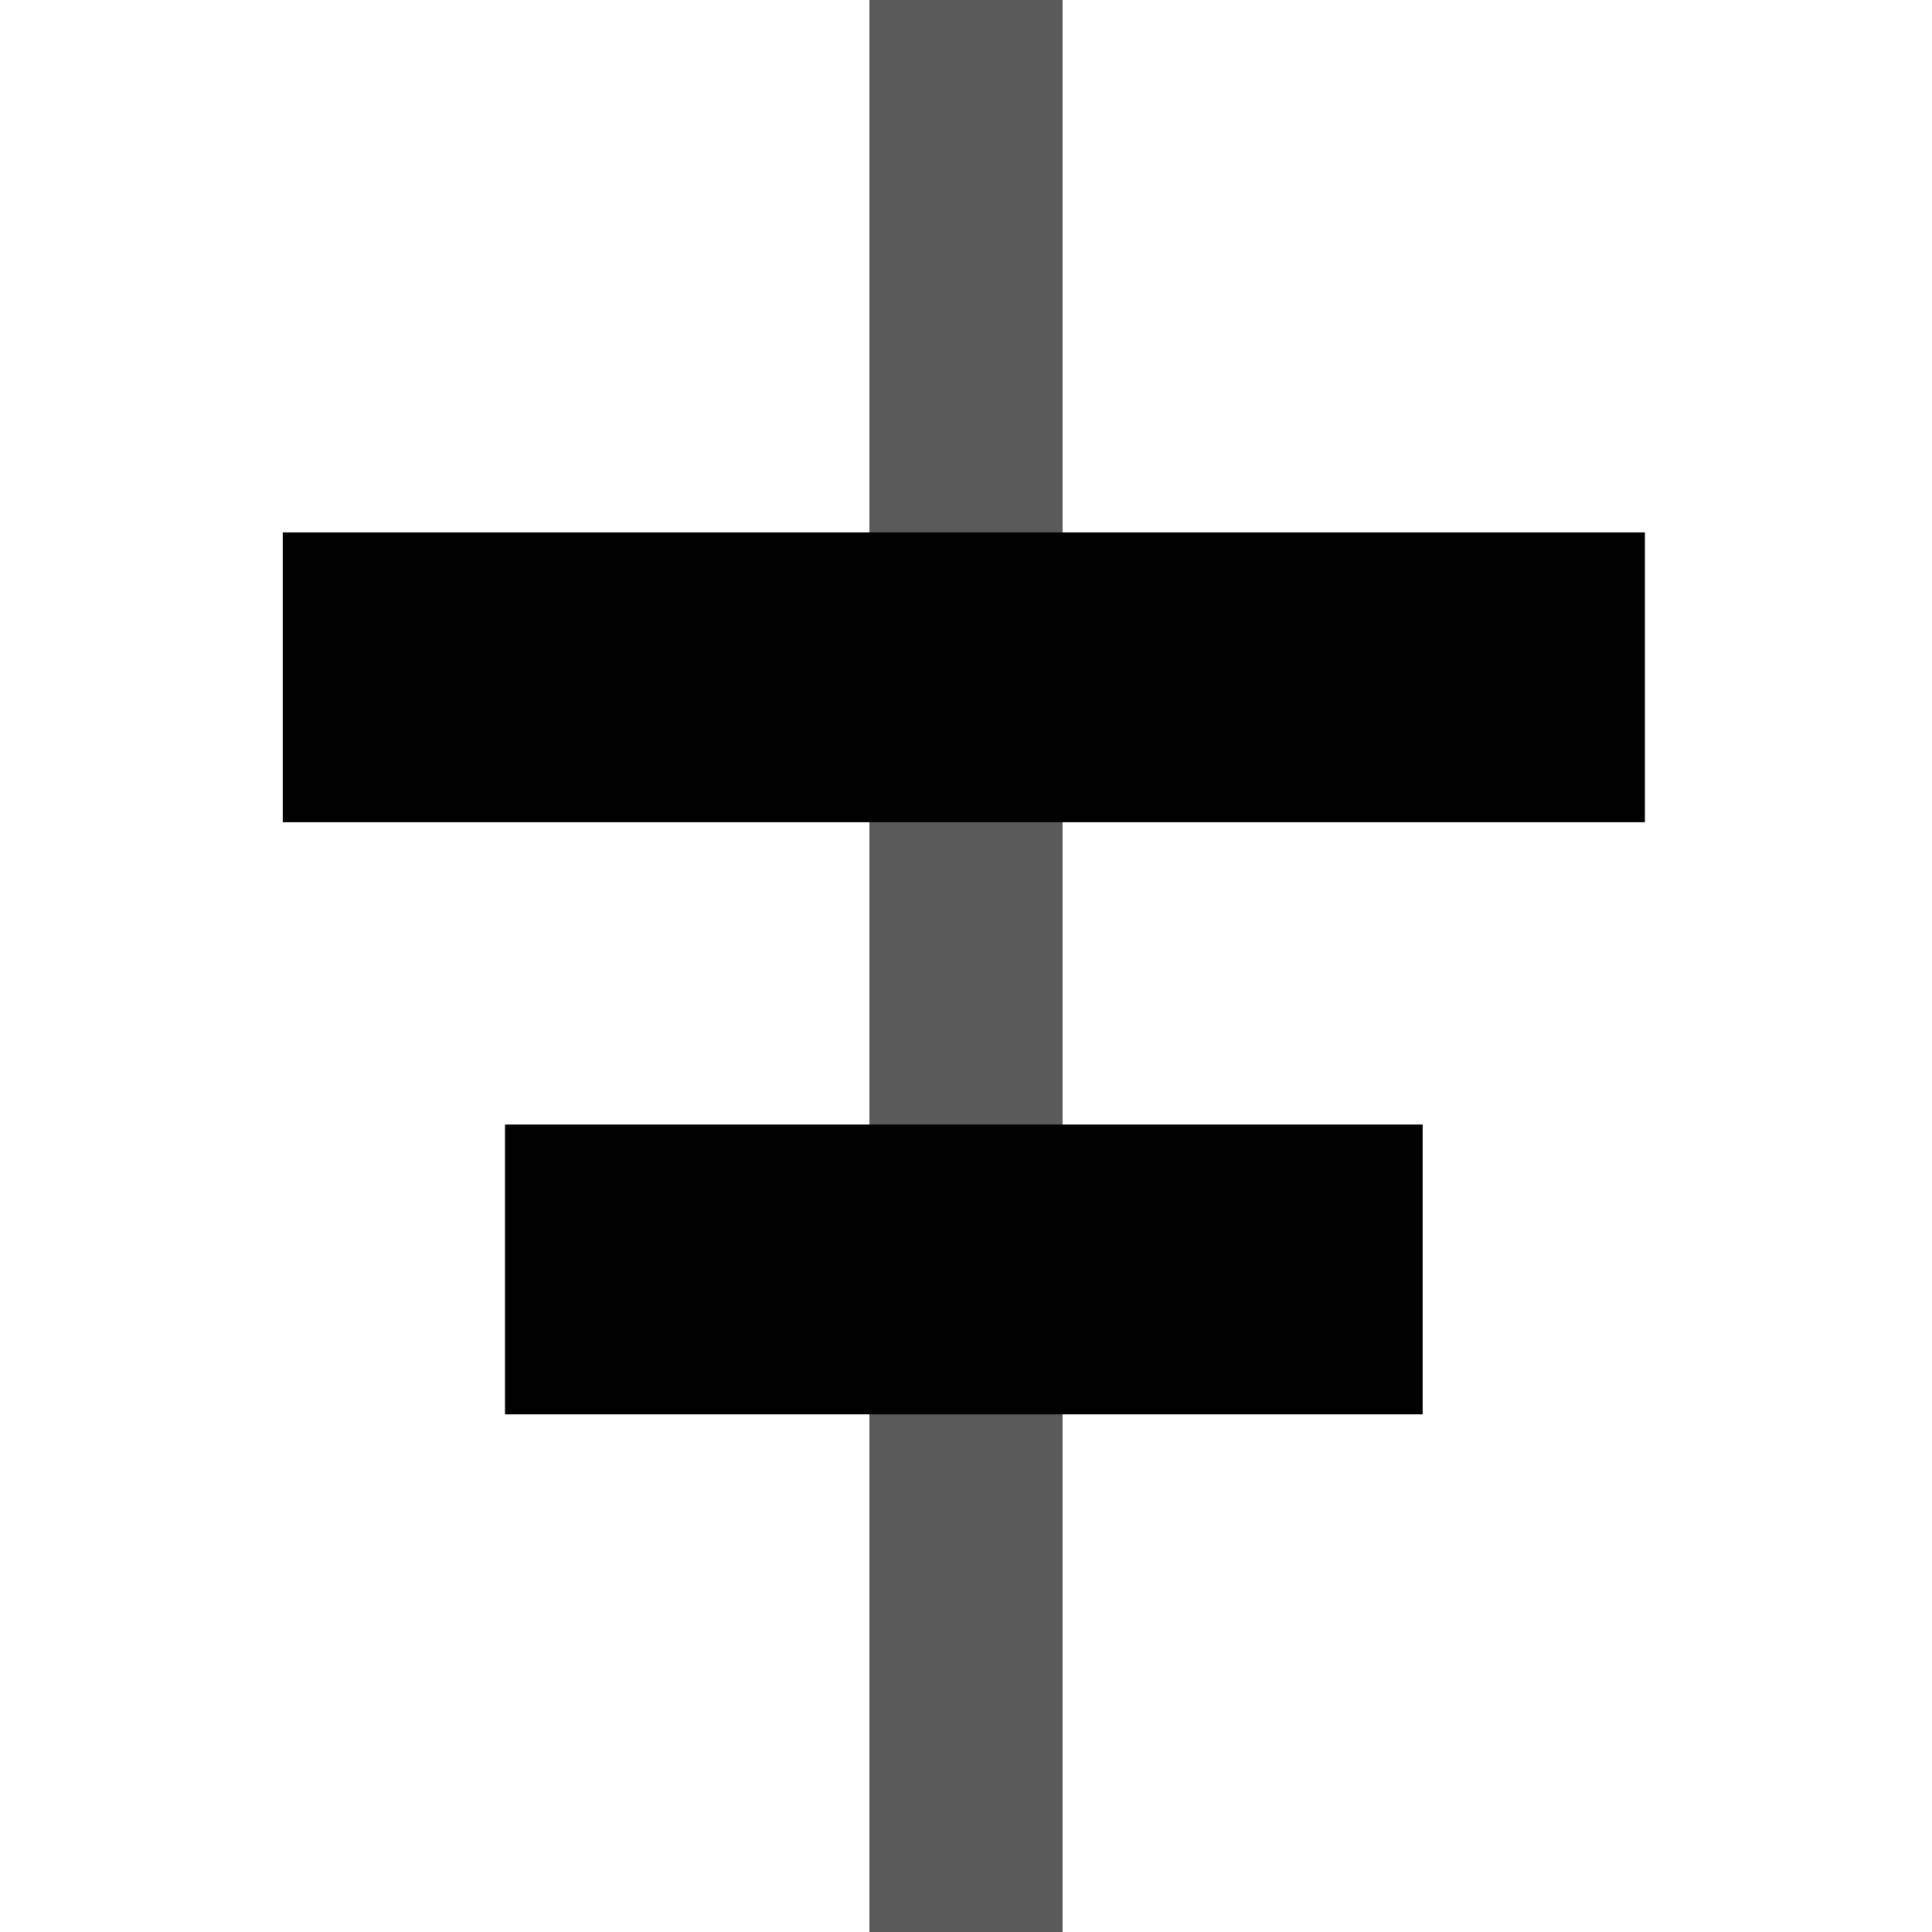
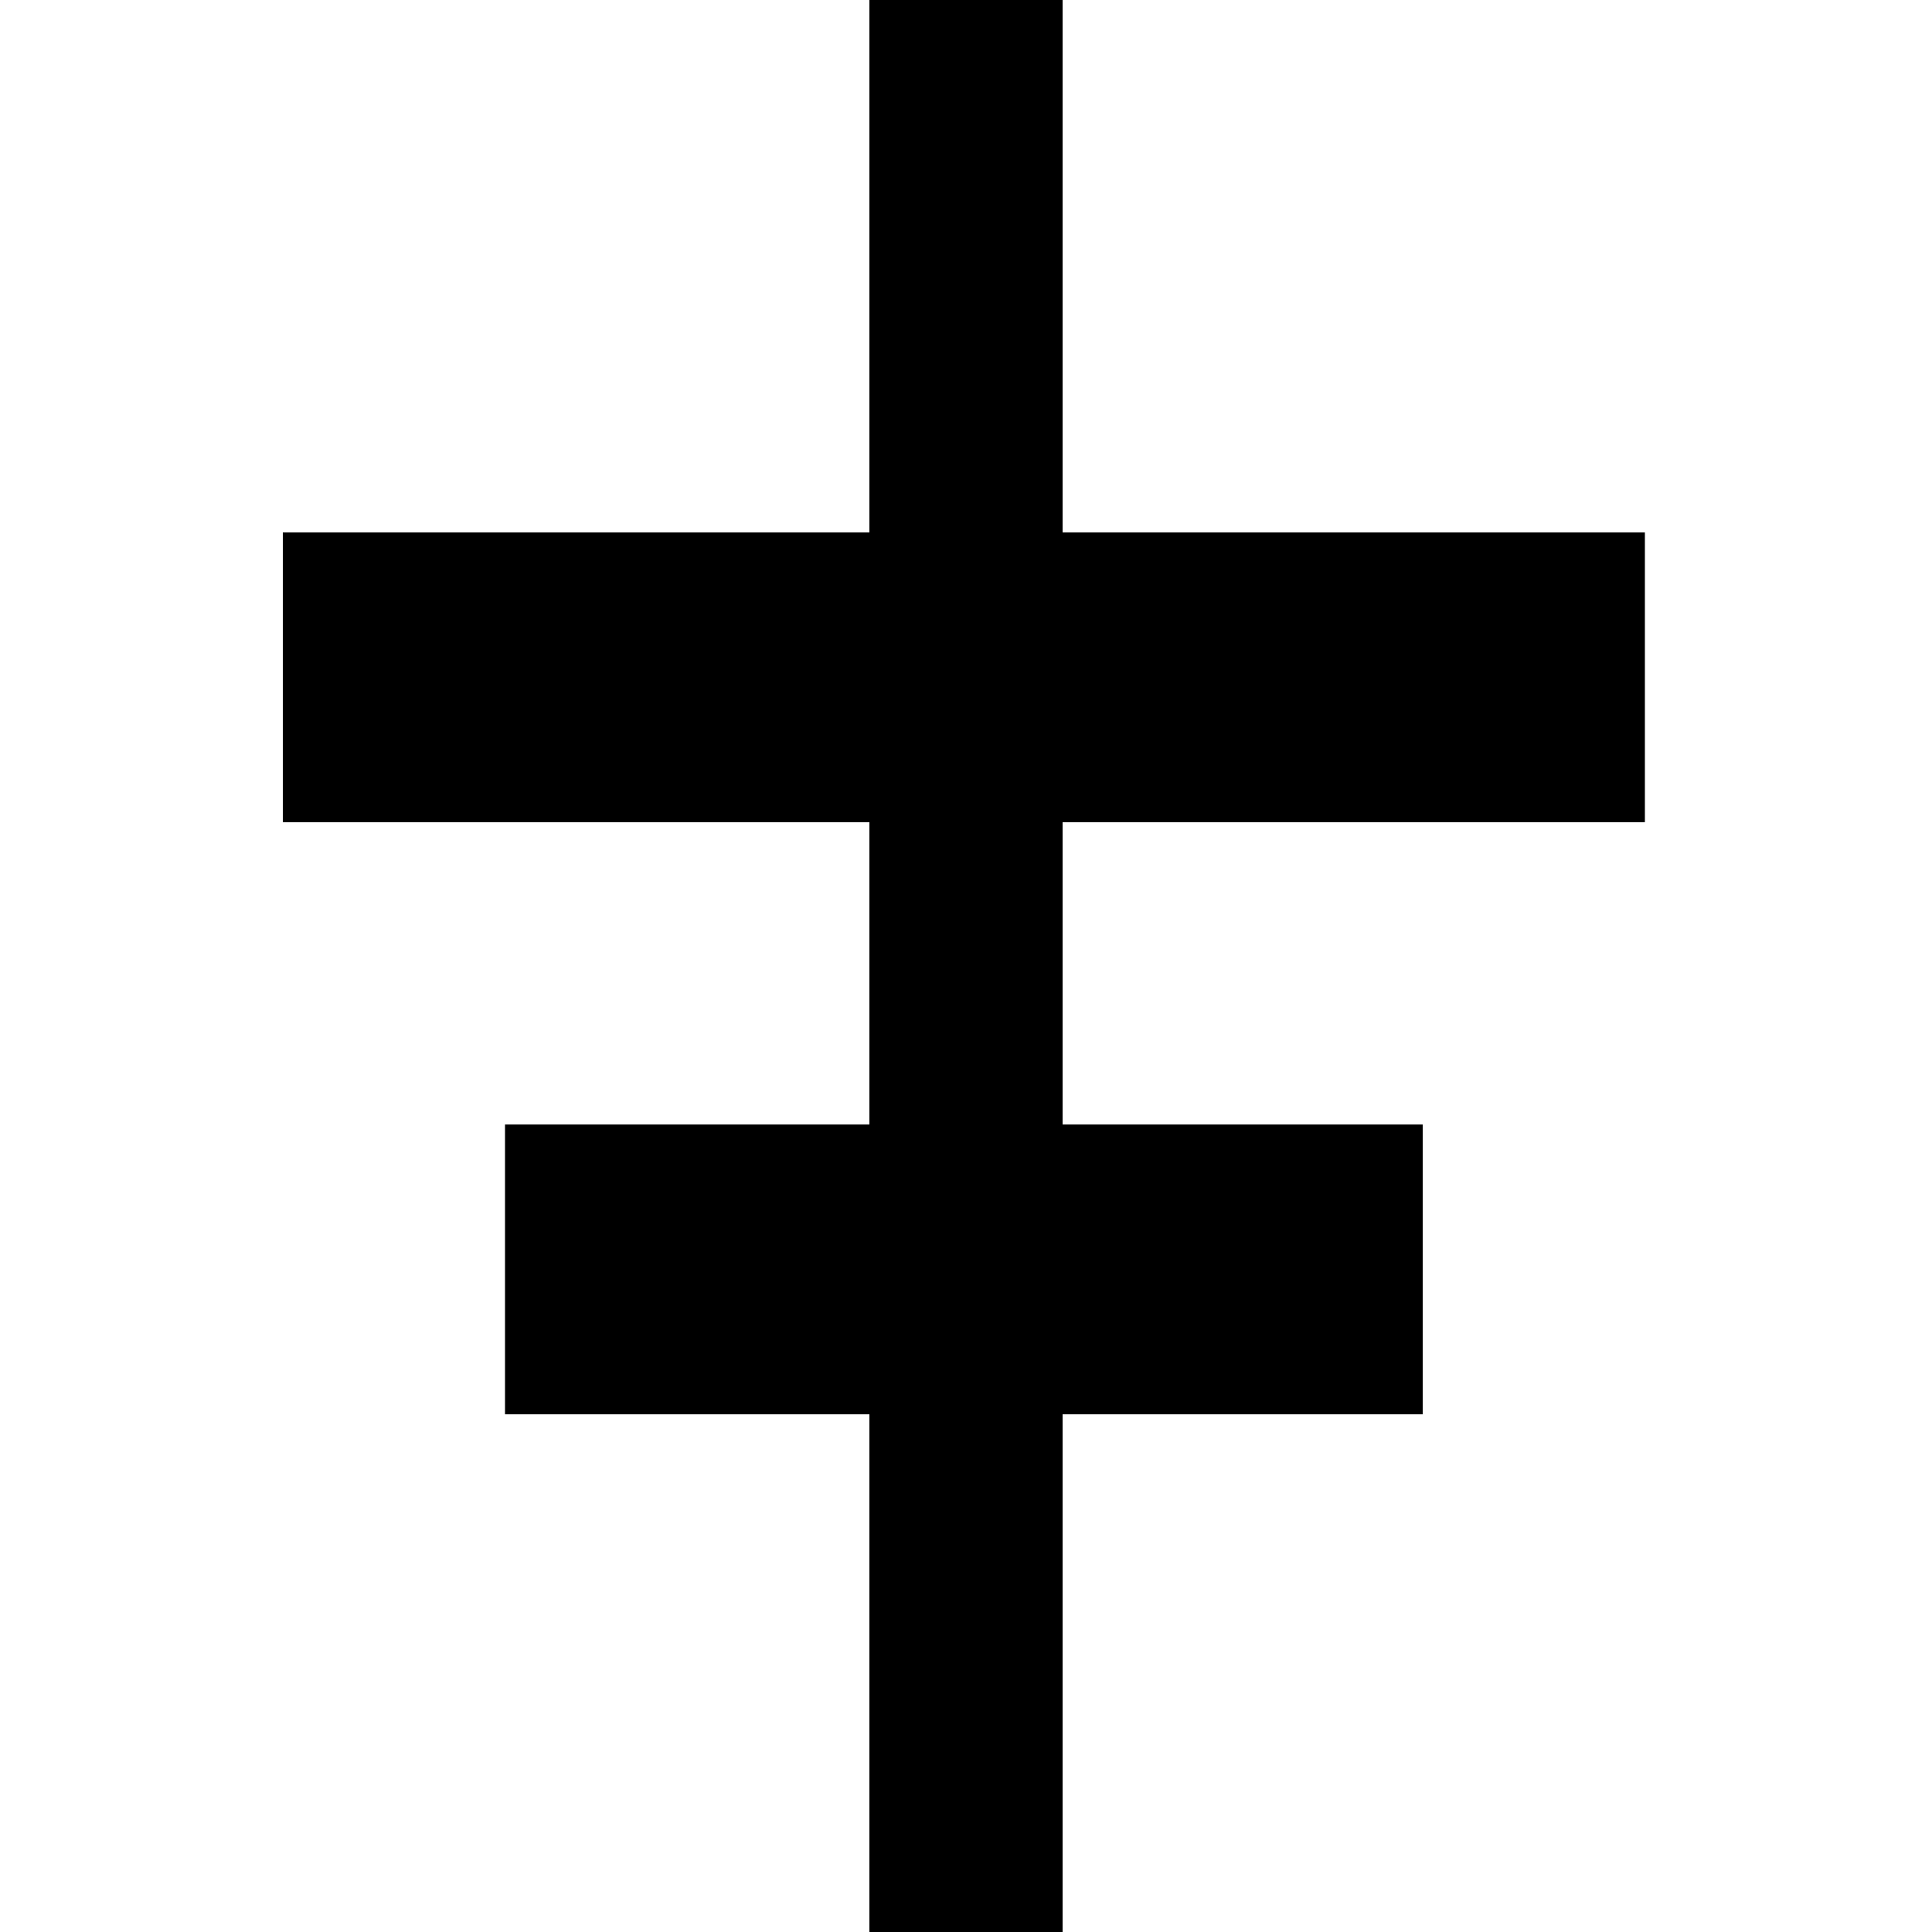
<svg xmlns="http://www.w3.org/2000/svg" version="1.1" id="Layer_1" x="0px" y="0px" viewBox="0 0 20 20" style="enable-background:new 0 0 20 20;" xml:space="preserve">
-   <style type="text/css">
- 	.st0{fill:#5B5A5A;}
- 	.st1{fill:#020203;}
- </style>
  <g>
    <rect x="9" y="0" class="st0" width="2" height="20" />
  </g>
  <rect x="3" y="5.5" transform="matrix(-1 -4.484913e-11 4.484913e-11 -1 20.0278 14.0113)" class="st1" width="14.1" height="3" />
  <rect x="5.3" y="11.7" transform="matrix(-1 -4.495749e-11 4.495749e-11 -1 20.0278 26.3408)" class="st1" width="9.5" height="3" />
</svg>
